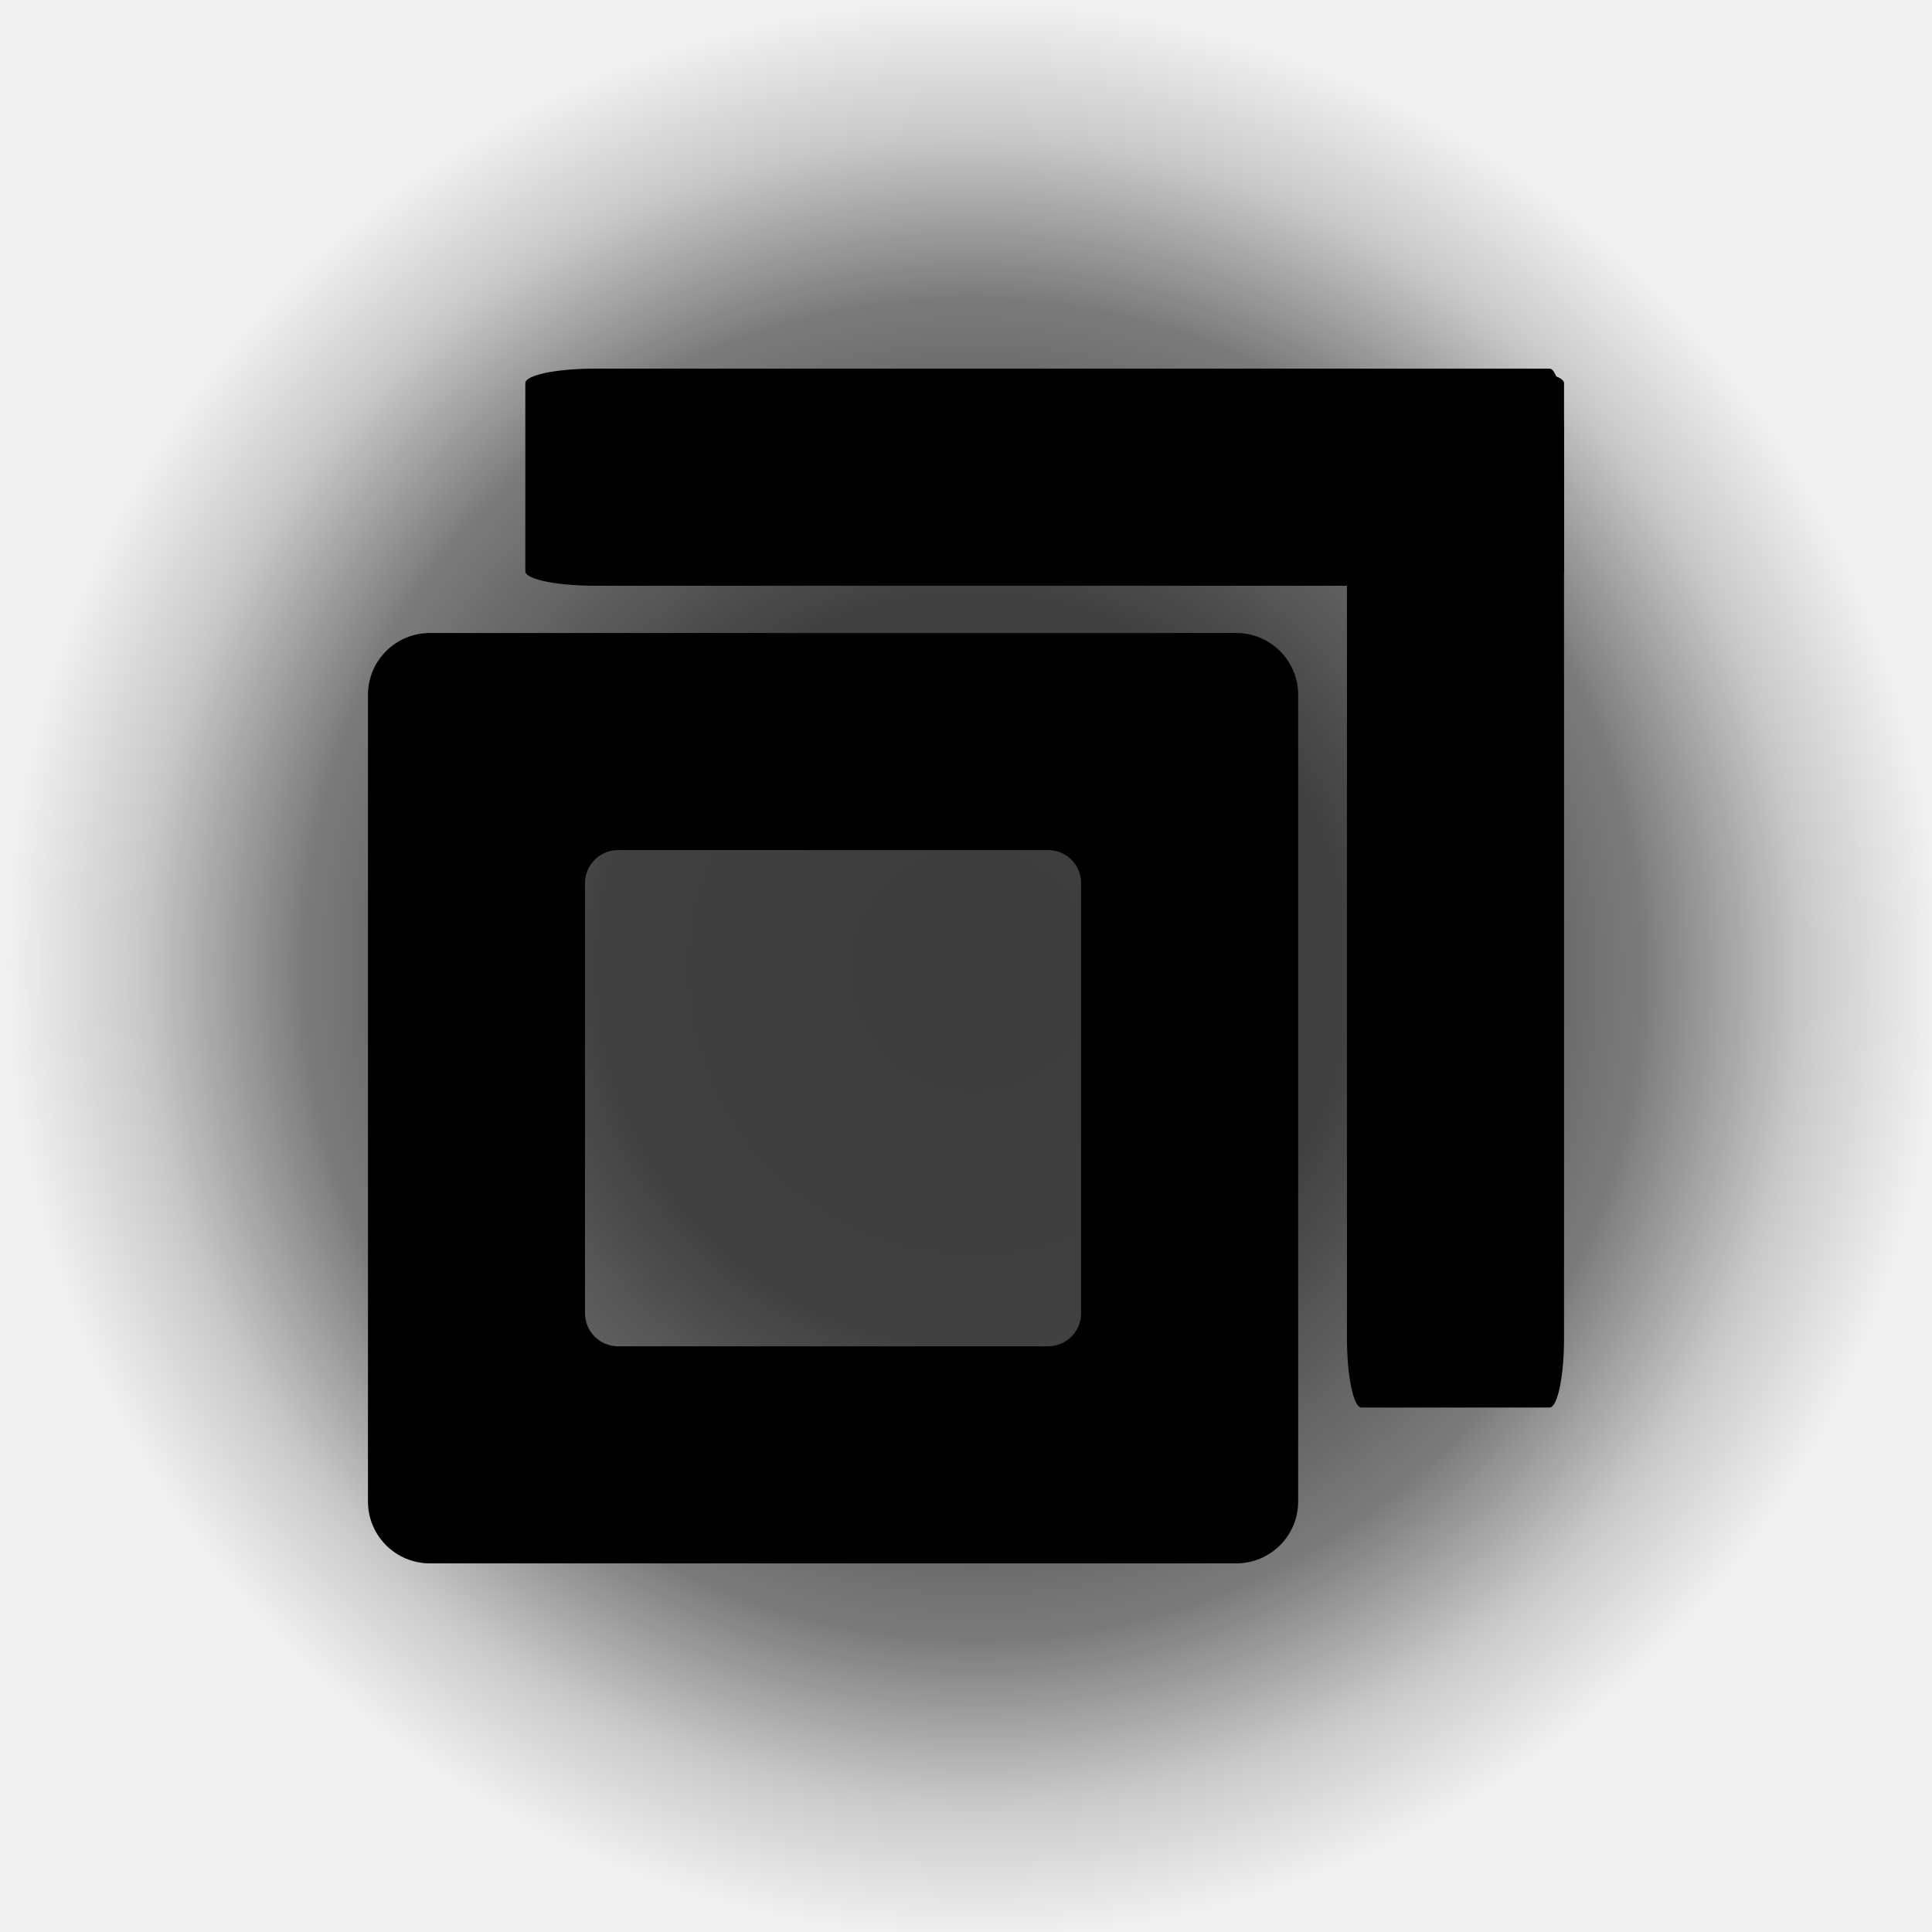
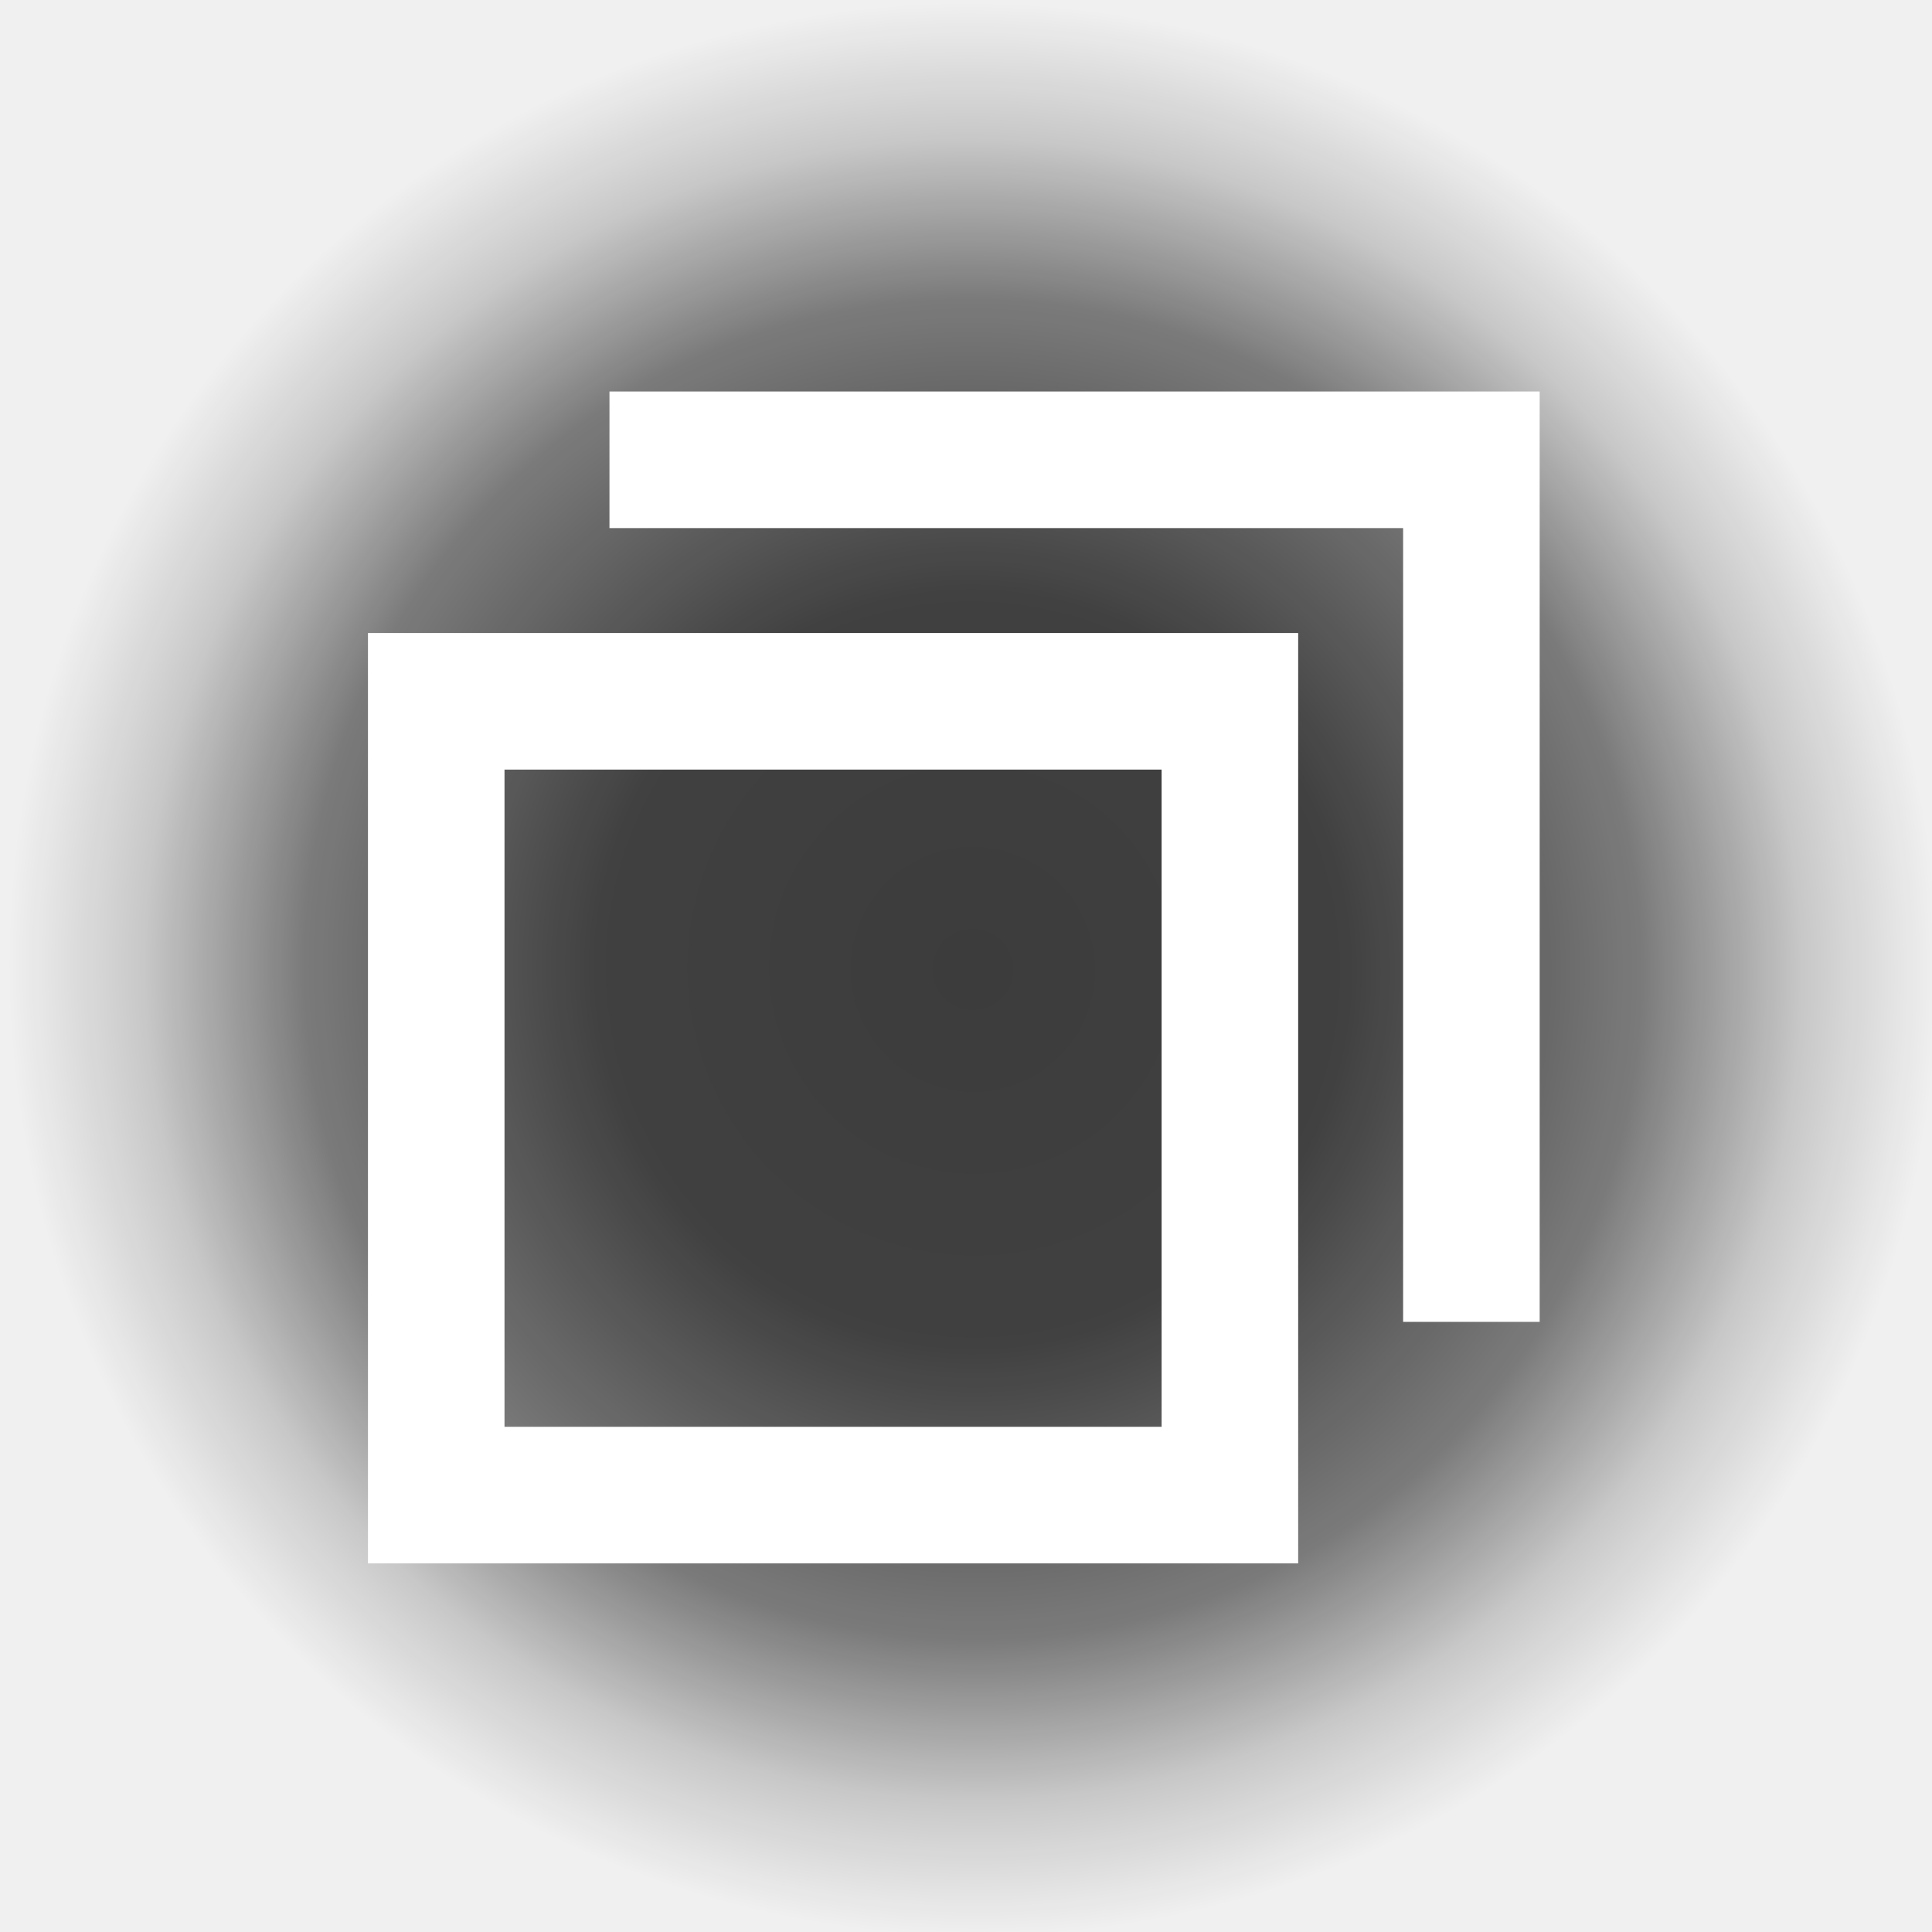
<svg xmlns="http://www.w3.org/2000/svg" xmlns:xlink="http://www.w3.org/1999/xlink" width="120" height="120" viewBox="0 0 120 120" version="1.1" id="svg1">
  <defs id="defs1">
    <radialGradient xlink:href="#linearGradient10" id="radialGradient10" cx="82.961" cy="29.293" fx="82.961" fy="29.293" r="60" gradientUnits="userSpaceOnUse" gradientTransform="matrix(-0.00714654,1.496458,-1.492777,-0.01460095,104.749,-63.5072)" />
    <linearGradient id="linearGradient10">
      <stop style="stop-color:#000000;stop-opacity:0.749;" offset="0" id="stop11" />
      <stop style="stop-color:#000000;stop-opacity:0.731;" offset="0.26" id="stop15" />
      <stop style="stop-color:#000000;stop-opacity:0.488;" offset="0.464" id="stop13" />
      <stop style="stop-color:#000000;stop-opacity:0.161;" offset="0.578" id="stop14" />
      <stop style="stop-color:#080000;stop-opacity:0;" offset="0.669" id="stop12" />
    </linearGradient>
-     <filter id="mask-powermask-path-effect3_inverse" style="color-interpolation-filters:sRGB" height="100" width="100" x="-50" y="-50">
-       <feColorMatrix id="mask-powermask-path-effect3_primitive1" values="1" type="saturate" result="fbSourceGraphic" />
-       <feColorMatrix id="mask-powermask-path-effect3_primitive2" values="-1 0 0 0 1 0 -1 0 0 1 0 0 -1 0 1 0 0 0 1 0 " in="fbSourceGraphic" />
+     <mask maskUnits="userSpaceOnUse" id="mask-powermask-path-effect6">
+       <path id="mask-powermask-path-effect6_box" style="fill:#ffffff;fill-opacity:1" d="M 21.855,38.317 H 81.632 V 98.104 H 21.855 Z" />
+       <rect style="fill:#000000;stroke-width:0.761" id="rect6" width="40.814" height="40.82" x="31.336" y="47.801" d="M 31.336,47.801 H 72.15 V 88.621 H 31.336 Z" />
+     </mask>
+     <filter id="mask-powermask-path-effect6_inverse" style="color-interpolation-filters:sRGB" height="100" width="100" x="-50" y="-50">
+       <feColorMatrix id="mask-powermask-path-effect6_primitive1" values="1" type="saturate" result="fbSourceGraphic" />
+       <feColorMatrix id="mask-powermask-path-effect6_primitive2" values="-1 0 0 0 1 0 -1 0 0 1 0 0 -1 0 1 0 0 0 1 0 " in="fbSourceGraphic" />
    </filter>
-     <mask maskUnits="userSpaceOnUse" id="mask-powermask-path-effect3">
-       <path id="mask-powermask-path-effect3_box" style="fill:#ffffff;fill-opacity:1" d="M 21.855,38.317 H 81.632 V 98.104 H 21.855 Z" />
-       <rect style="fill:#000000;stroke-width:0.574" id="rect3" width="30.814" height="30.82" x="36.336" y="52.801" rx="2.055" ry="2.055" d="m 38.391,52.801 h 26.705 c 1.138,0 2.055,0.916 2.055,2.055 v 26.71 c 0,1.138 -0.916,2.055 -2.055,2.055 H 38.391 c -1.138,0 -2.055,-0.916 -2.055,-2.055 v -26.71 c 0,-1.138 0.916,-2.055 2.055,-2.055 z" />
+     <mask maskUnits="userSpaceOnUse" id="mask-powermask-path-effect6-6">
+       <path id="mask-powermask-path-effect6_box-7" style="fill:#ffffff;fill-opacity:1" d="M 21.855,38.317 H 81.632 V 98.104 H 21.855 Z" />
+       <rect style="fill:#000000;stroke-width:0.761" id="rect6-1" width="40.814" height="40.82" x="31.336" y="47.801" d="M 31.336,47.801 H 72.15 V 88.621 H 31.336 Z" />
+     </mask>
+     <filter id="mask-powermask-path-effect6_inverse-2" style="color-interpolation-filters:sRGB" height="100" width="100" x="-50" y="-50">
+       <feColorMatrix id="mask-powermask-path-effect6_primitive1-7" values="1" type="saturate" result="fbSourceGraphic" />
+       <feColorMatrix id="mask-powermask-path-effect6_primitive2-4" values="-1 0 0 0 1 0 -1 0 0 1 0 0 -1 0 1 0 0 0 1 0 " in="fbSourceGraphic" />
+     </filter>
+     <filter id="mask-powermask-path-effect6_inverse-6" style="color-interpolation-filters:sRGB" height="100" width="100" x="-50" y="-50">
+       <feColorMatrix id="mask-powermask-path-effect6_primitive1-70" values="1" type="saturate" result="fbSourceGraphic" />
+       <feColorMatrix id="mask-powermask-path-effect6_primitive2-8" values="-1 0 0 0 1 0 -1 0 0 1 0 0 -1 0 1 0 0 0 1 0 " in="fbSourceGraphic" />
+     </filter>
+     <filter id="mask-powermask-path-effect7_inverse" style="color-interpolation-filters:sRGB" height="100" width="100" x="-50" y="-50">
+       <feColorMatrix id="mask-powermask-path-effect7_primitive1" values="1" type="saturate" result="fbSourceGraphic" />
+       <feColorMatrix id="mask-powermask-path-effect7_primitive2" values="-1 0 0 0 1 0 -1 0 0 1 0 0 -1 0 1 0 0 0 1 0 " in="fbSourceGraphic" />
+     </filter>
+     <mask maskUnits="userSpaceOnUse" id="mask-powermask-path-effect7">
+       <path id="mask-powermask-path-effect7_box" style="fill:#ffffff;fill-opacity:1" d="M 21.855,38.317 H 81.632 V 98.104 H 21.855 Z" />
+       <rect style="fill:#000000;stroke-width:0.995" id="rect7" width="52.445" height="54.398" x="19.705" y="47.801" d="m 19.705,47.801 h 52.445 V 102.199 h -52.445 z" />
    </mask>
  </defs>
  <g id="layer2" style="display:inline">
    <rect style="display:none;fill:#4d4d4d;stroke-width:15.875" id="rect11" width="120" height="120" x="-2.8421709e-14" y="-2.8421709e-14" rx="15" ry="15" />
    <rect style="display:none;fill:#808080;stroke-width:15.875" id="rect1" width="120" height="120" x="-2.8421709e-14" y="-2.8421709e-14" rx="15" ry="15" />
    <rect style="display:inline;fill:url(#radialGradient10);fill-opacity:1;stroke-width:15.665" id="rect5" width="180" height="180" x="-30" y="-30" rx="30" ry="30" />
  </g>
  <g id="layer1">
-     <path style="fill:#000000;stroke-width:1.077" id="rect4" width="57.777" height="57.787" x="22.855" y="39.317" rx="3.852" ry="3.852" mask="url(#mask-powermask-path-effect3)" d="m 26.707,39.317 h 50.073 c 2.134,0 3.852,1.718 3.852,3.852 v 50.082 c 0,2.134 -1.718,3.852 -3.852,3.852 H 26.707 C 24.573,97.104 22.855,95.386 22.855,93.252 V 43.169 c 0,-2.134 1.718,-3.852 3.852,-3.852 z" />
-     <rect style="fill:#000000;stroke-width:0.55" id="rect4-6-8-1-8" width="13.484" height="64.516" x="-36.381" y="32.629" rx="0.899" ry="4.301" transform="rotate(-90)" />
-     <rect style="fill:#000000;stroke-width:0.55" id="rect4-6-8-1-8-6" width="13.482" height="64.527" x="83.663" y="22.897" rx="0.899" ry="4.302" />
+     <path style="fill:#ffffff;stroke-width:1.077" id="rect4" width="57.777" height="57.787" x="22.855" y="39.317" mask="url(#mask-powermask-path-effect6)" d="M 22.855,39.317 H 80.632 V 97.104 H 22.855 Z" />
+     <path style="fill:#ffffff;stroke-width:1.077" id="rect4-4" width="57.777" height="57.787" x="22.855" y="39.317" mask="url(#mask-powermask-path-effect7)" transform="translate(15,-15)" d="M 22.855,39.317 H 80.632 V 97.104 H 22.855 Z" />
  </g>
</svg>
